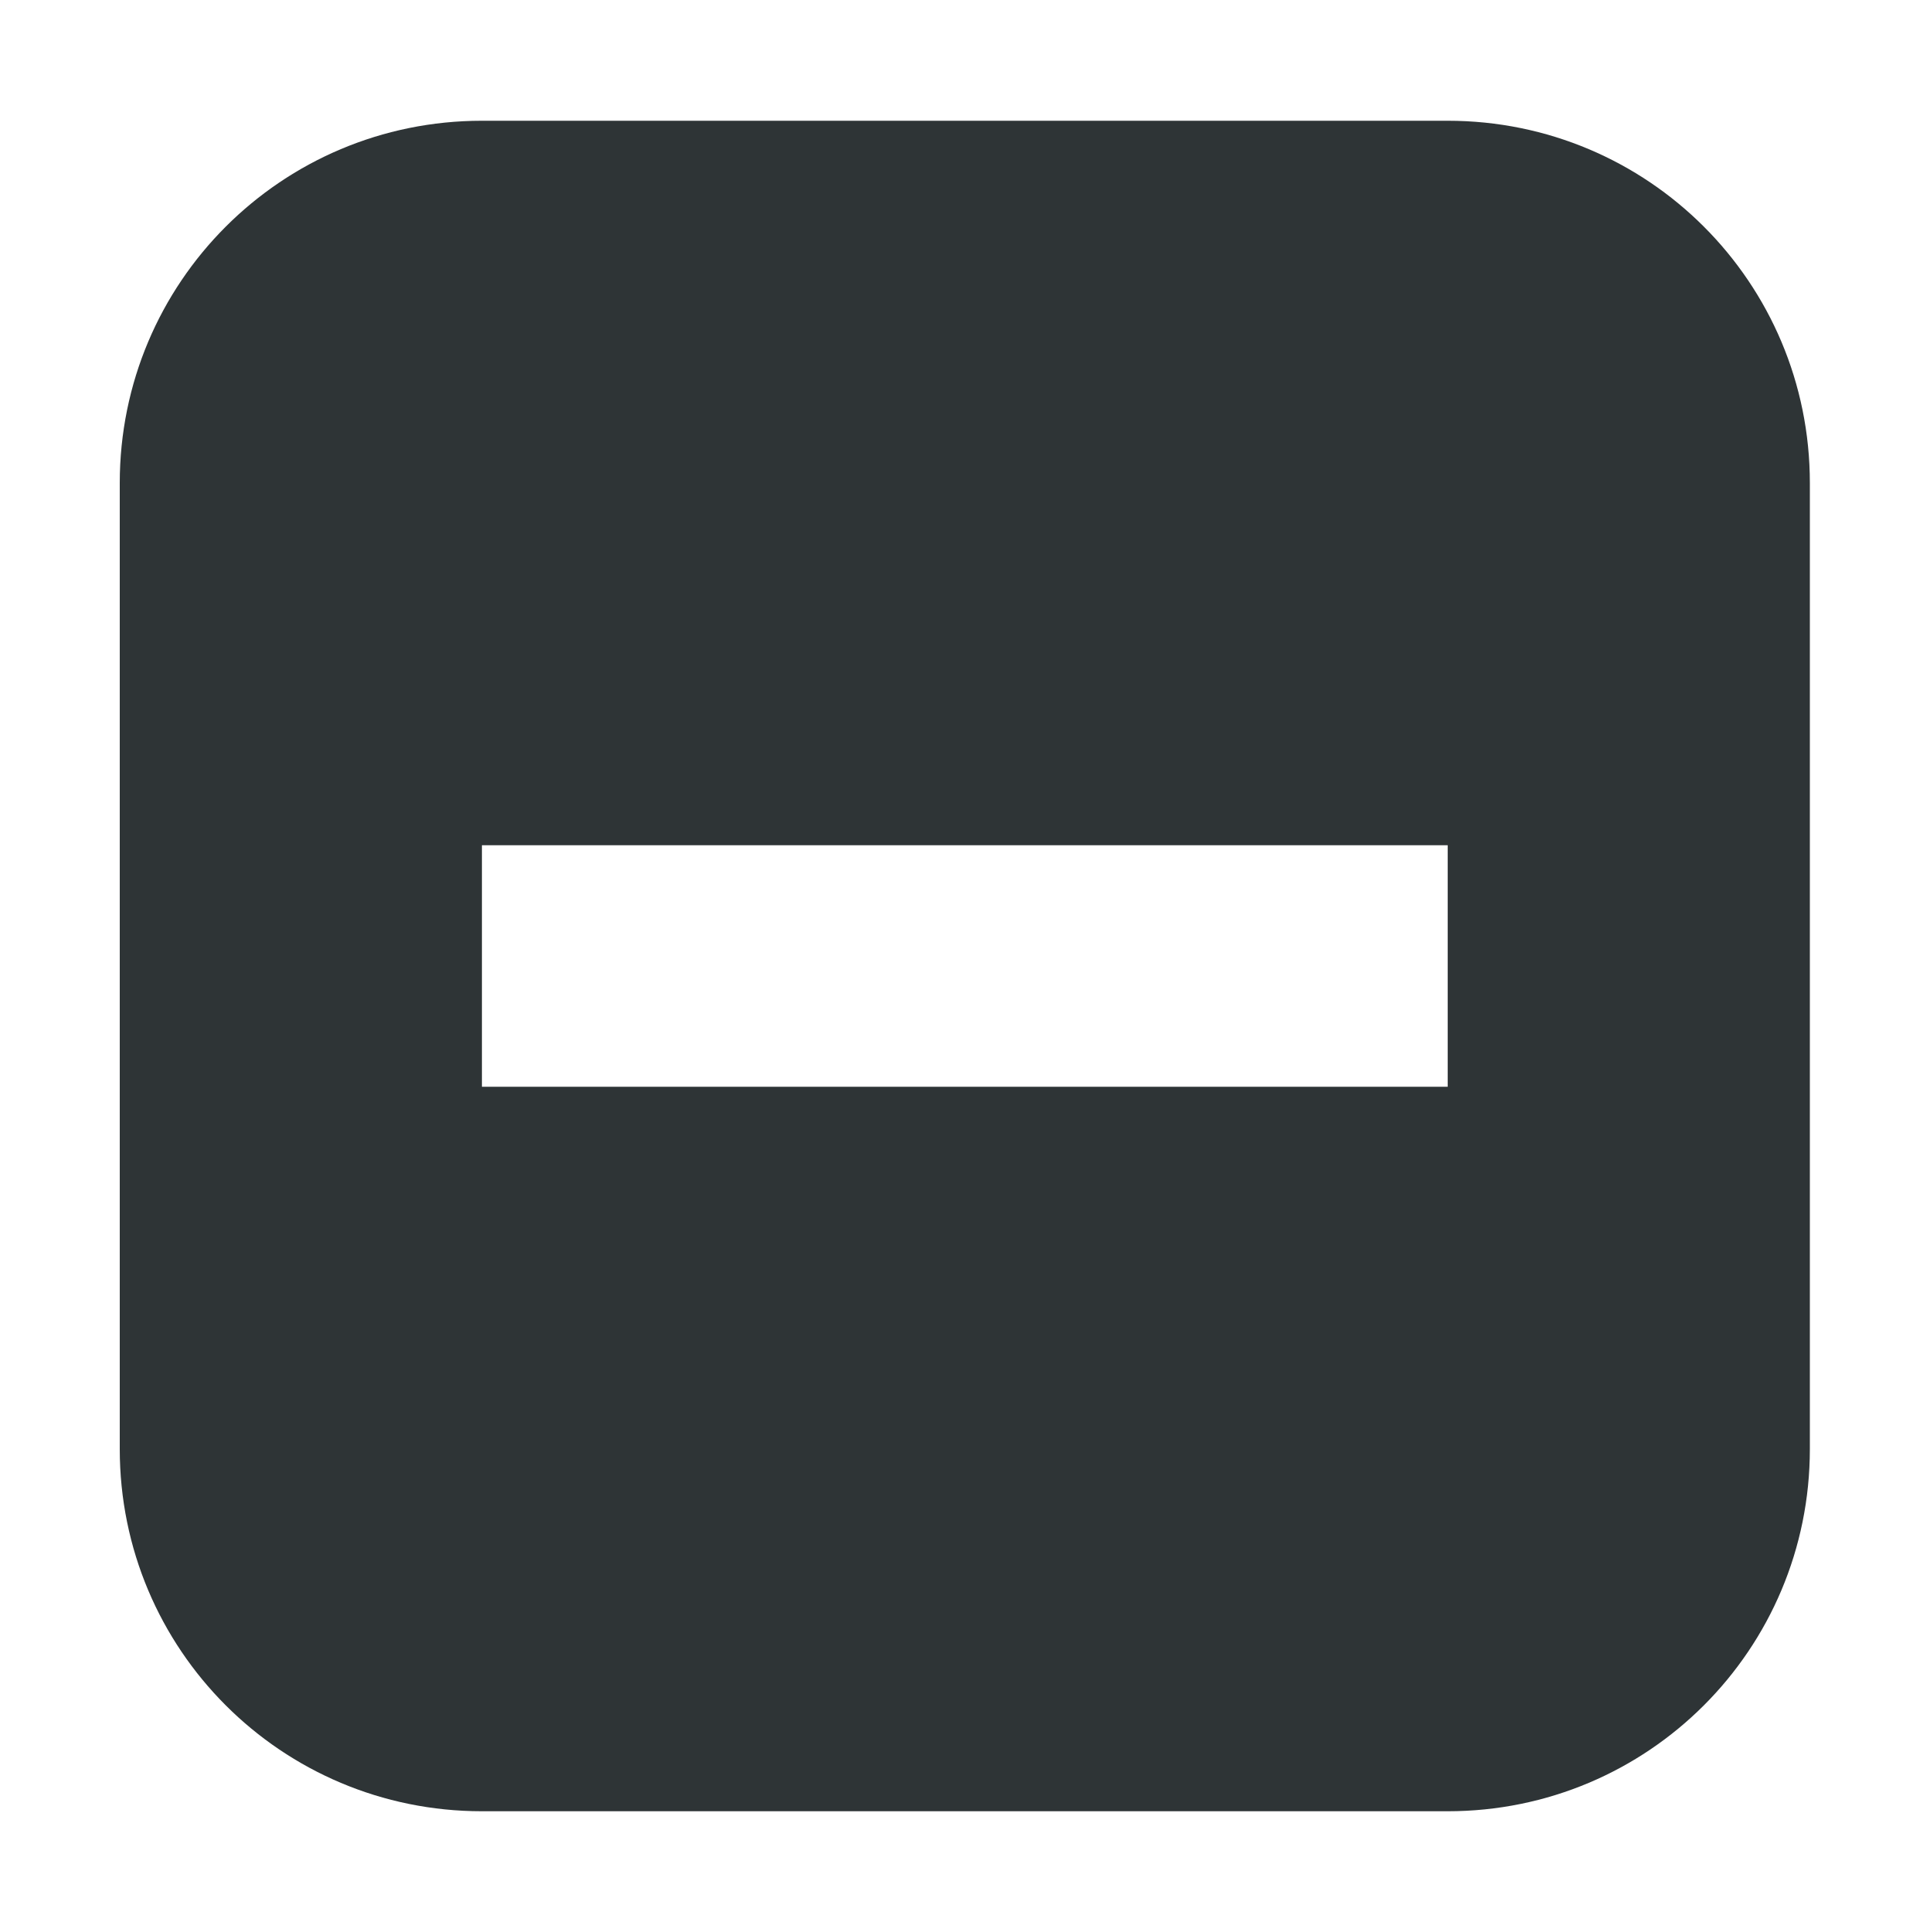
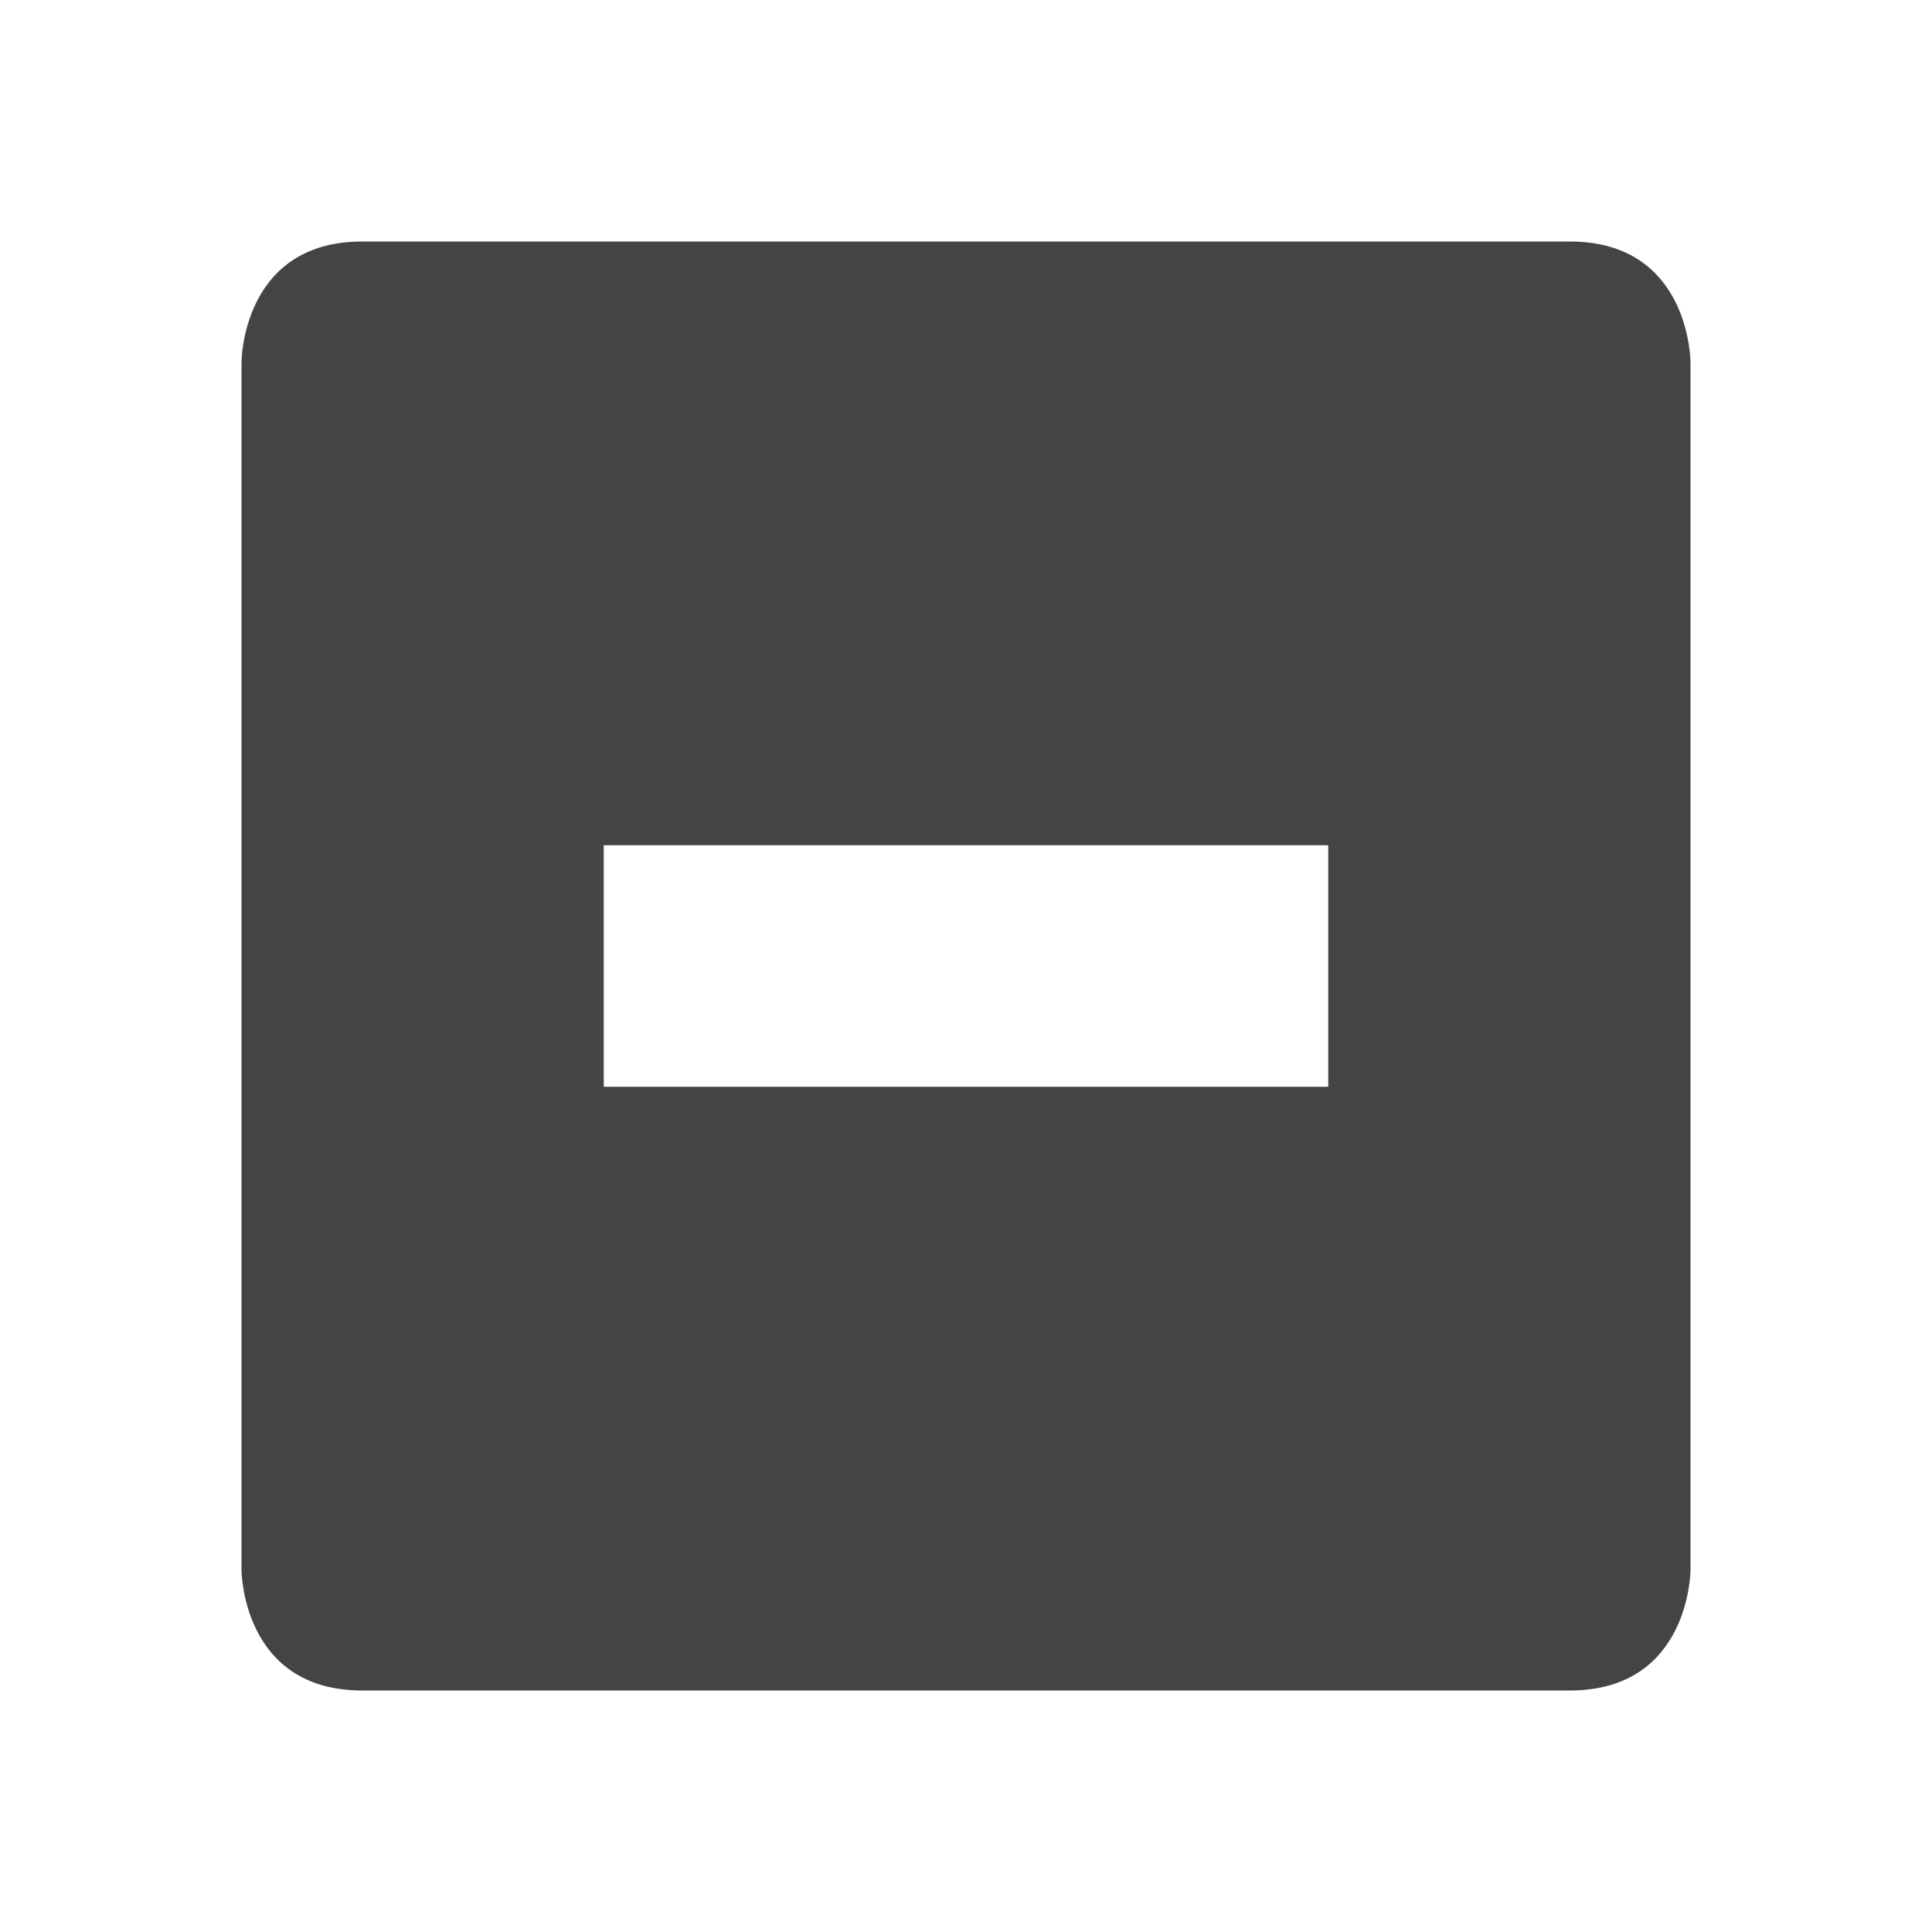
- <svg xmlns="http://www.w3.org/2000/svg" height="16px" viewBox="0 0 15.984 16" width="15.984px">
-   <path d="m 3.992 1 c -1.66 0 -3 1.34 -3 3 v 8 c 0 1.66 1.34 3 3 3 h 8 c 1.66 0 3 -1.34 3 -3 v -8 c 0 -1.66 -1.34 -3 -3 -3 z m 0 6 h 8 v 2 h -8 z m 0 0" fill="#2e3436" />
+ <svg xmlns="http://www.w3.org/2000/svg" width="16" height="16" version="1.1">
+   <defs>
+     <style id="current-color-scheme" type="text/css">
+    .ColorScheme-Text { color:#444444; } .ColorScheme-Highlight { color:#4285f4; } .ColorScheme-NeutralText { color:#ff9800; } .ColorScheme-PositiveText { color:#4caf50; } .ColorScheme-NegativeText { color:#f44336; }
+   </style>
+   </defs>
+   <path style="fill:currentColor" class="ColorScheme-Text" d="M 3,2 C 2,2 2,3 2,3 V 13 C 2,13 2,14 3,14 H 13 C 14,14 14,13 14,13 V 3 C 14,3 14,2 13,2 Z M 5,7 H 11 V 9 H 5 Z" />
</svg>
